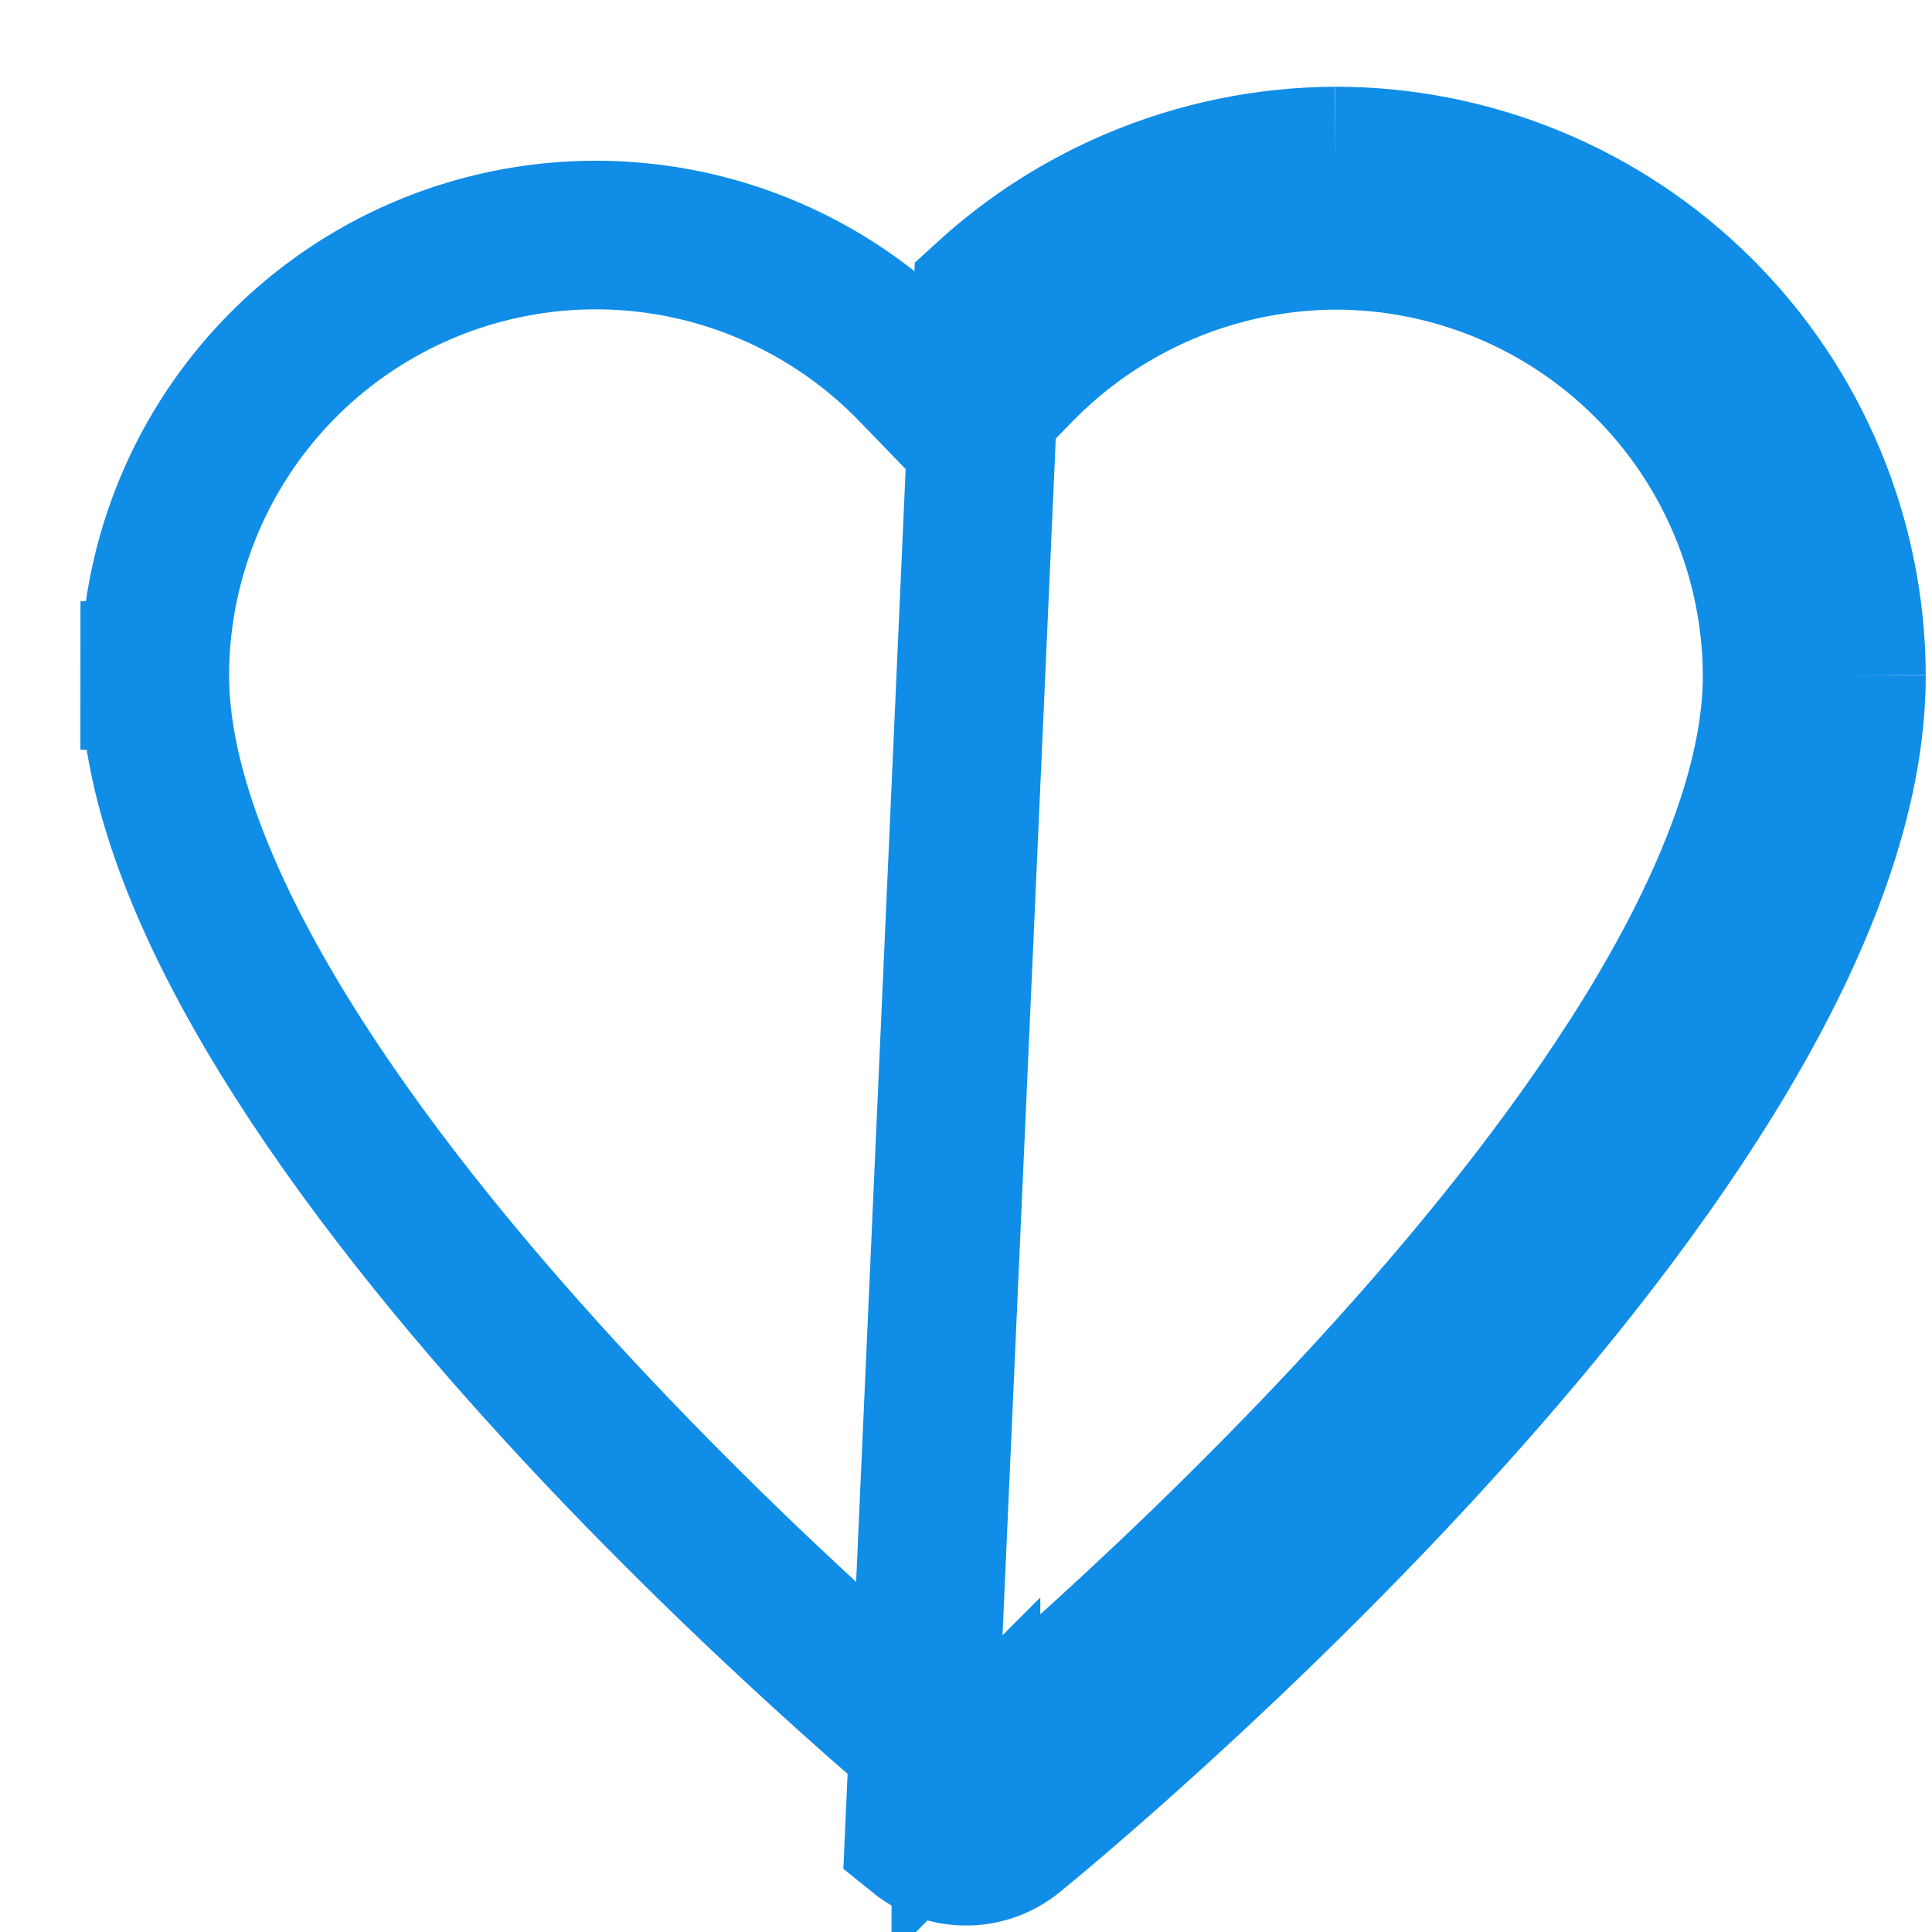
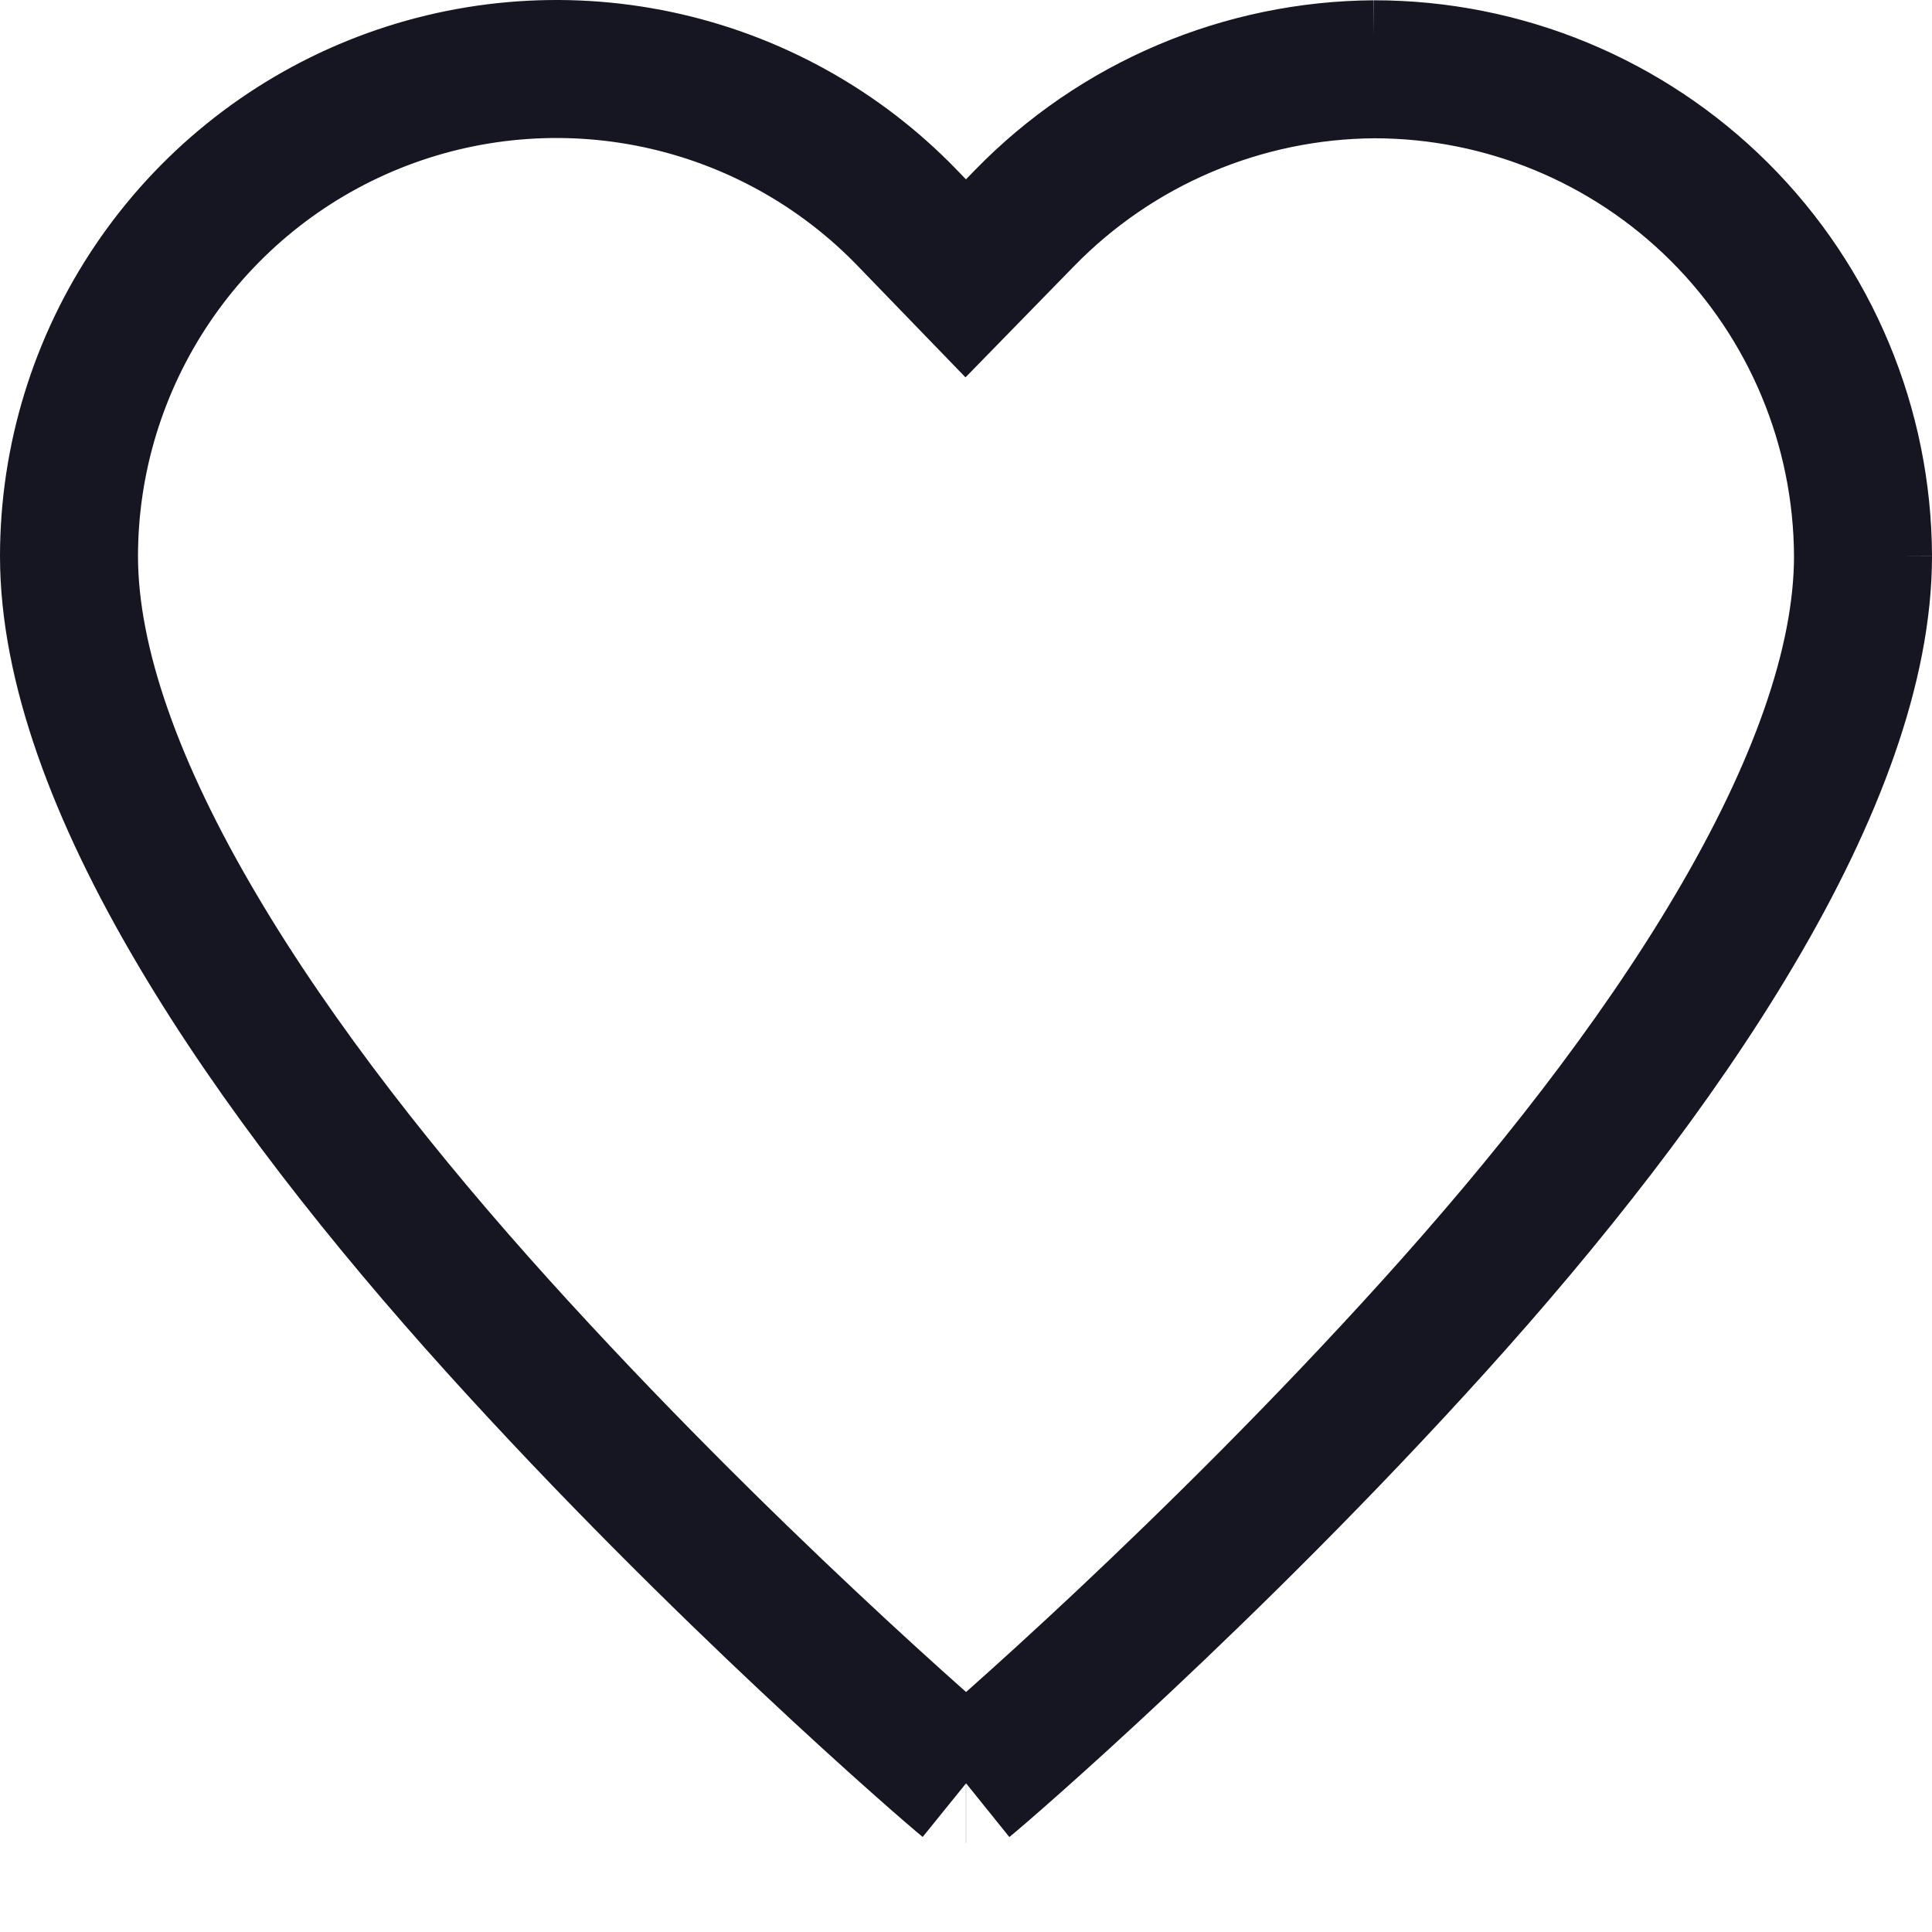
- <svg xmlns="http://www.w3.org/2000/svg" width="26" height="26" viewBox="0 0 26 26" fill="none">
-   <path d="M24.916 9.09C24.916 15.421 14.089 24.318 13.628 24.69C13.45 24.834 13.229 24.913 13 24.913C12.771 24.913 12.549 24.834 12.371 24.69L13.292 3.993C13.874 3.462 14.543 3.032 15.271 2.723C16.123 2.361 17.039 2.172 17.965 2.167M24.916 9.09C24.91 7.251 24.175 5.489 22.872 4.191C21.569 2.893 19.804 2.165 17.965 2.167M24.916 9.09H23.916C23.916 9.091 23.916 9.091 23.916 9.092M24.916 9.09L23.916 9.094C23.916 9.093 23.916 9.092 23.916 9.092M17.965 2.167L17.965 3.167C17.966 3.167 17.967 3.167 17.968 3.167M17.965 2.167L17.97 3.167C17.969 3.167 17.968 3.167 17.968 3.167M17.968 3.167C17.175 3.171 16.391 3.333 15.662 3.643C14.931 3.954 14.27 4.406 13.716 4.974L12.997 5.711L12.281 4.971C11.46 4.122 10.403 3.537 9.248 3.292C8.092 3.047 6.889 3.153 5.794 3.595C4.698 4.038 3.76 4.797 3.099 5.776C2.438 6.755 2.084 7.909 2.083 9.091M17.968 3.167C19.541 3.166 21.051 3.789 22.166 4.9C23.281 6.01 23.911 7.518 23.916 9.092M2.083 9.091C2.083 10.411 2.657 11.969 3.643 13.637C4.618 15.289 5.939 16.951 7.296 18.454C10.011 21.462 12.789 23.742 13 23.912L13 23.912M2.083 9.091C2.083 9.091 2.083 9.09 2.083 9.09H1.083L2.083 9.091C2.083 9.091 2.083 9.091 2.083 9.091ZM23.916 9.092C23.916 10.412 23.342 11.969 22.357 13.637C21.381 15.289 20.061 16.951 18.703 18.454C15.988 21.462 13.211 23.742 13 23.912L13 23.912M13 23.912L12.999 23.913L12.998 23.914C12.998 23.914 12.998 23.914 12.998 23.913C12.998 23.913 12.999 23.913 12.999 23.913C12.999 23.913 12.999 23.913 13 23.913C13 23.913 13 23.913 13.001 23.913C13.001 23.913 13.001 23.913 13.001 23.913C13.001 23.913 13.002 23.914 13.002 23.914L13 23.913L13 23.912Z" stroke="#108DE7" stroke-width="2" />
+ <svg xmlns="http://www.w3.org/2000/svg" width="28" height="28" viewBox="0 0 28 28" fill="none">
+   <path d="M27 8.058V8.06M27 8.06V8.062M27 8.06C26.993 6.186 26.244 4.391 24.916 3.068C23.588 1.746 21.79 1.004 19.916 1.004M27 8.06C27 9.632 26.316 11.487 25.142 13.473C23.981 15.44 22.409 17.419 20.792 19.21C17.559 22.791 14.253 25.642 14.001 25.845M19.913 1.004L19.916 1.004M19.916 1.004L19.919 1.004M19.916 1.004C18.972 1.01 18.039 1.203 17.17 1.572C16.3 1.941 15.512 2.48 14.852 3.157L13.996 4.034L13.144 3.153C12.166 2.142 10.908 1.446 9.532 1.154C8.156 0.862 6.723 0.987 5.419 1.514C4.114 2.041 2.997 2.946 2.21 4.112C1.423 5.278 1.001 6.652 1 8.059C1 9.631 1.683 11.486 2.858 13.473C4.019 15.44 5.591 17.419 7.208 19.21C10.441 22.791 13.75 25.642 14.001 25.845M14.001 25.845L13.998 25.711L13.999 25.71L14 25.71M14.001 25.845L14 25.71M14 25.71L14.001 25.71" stroke="#161522" stroke-width="2" />
</svg>
